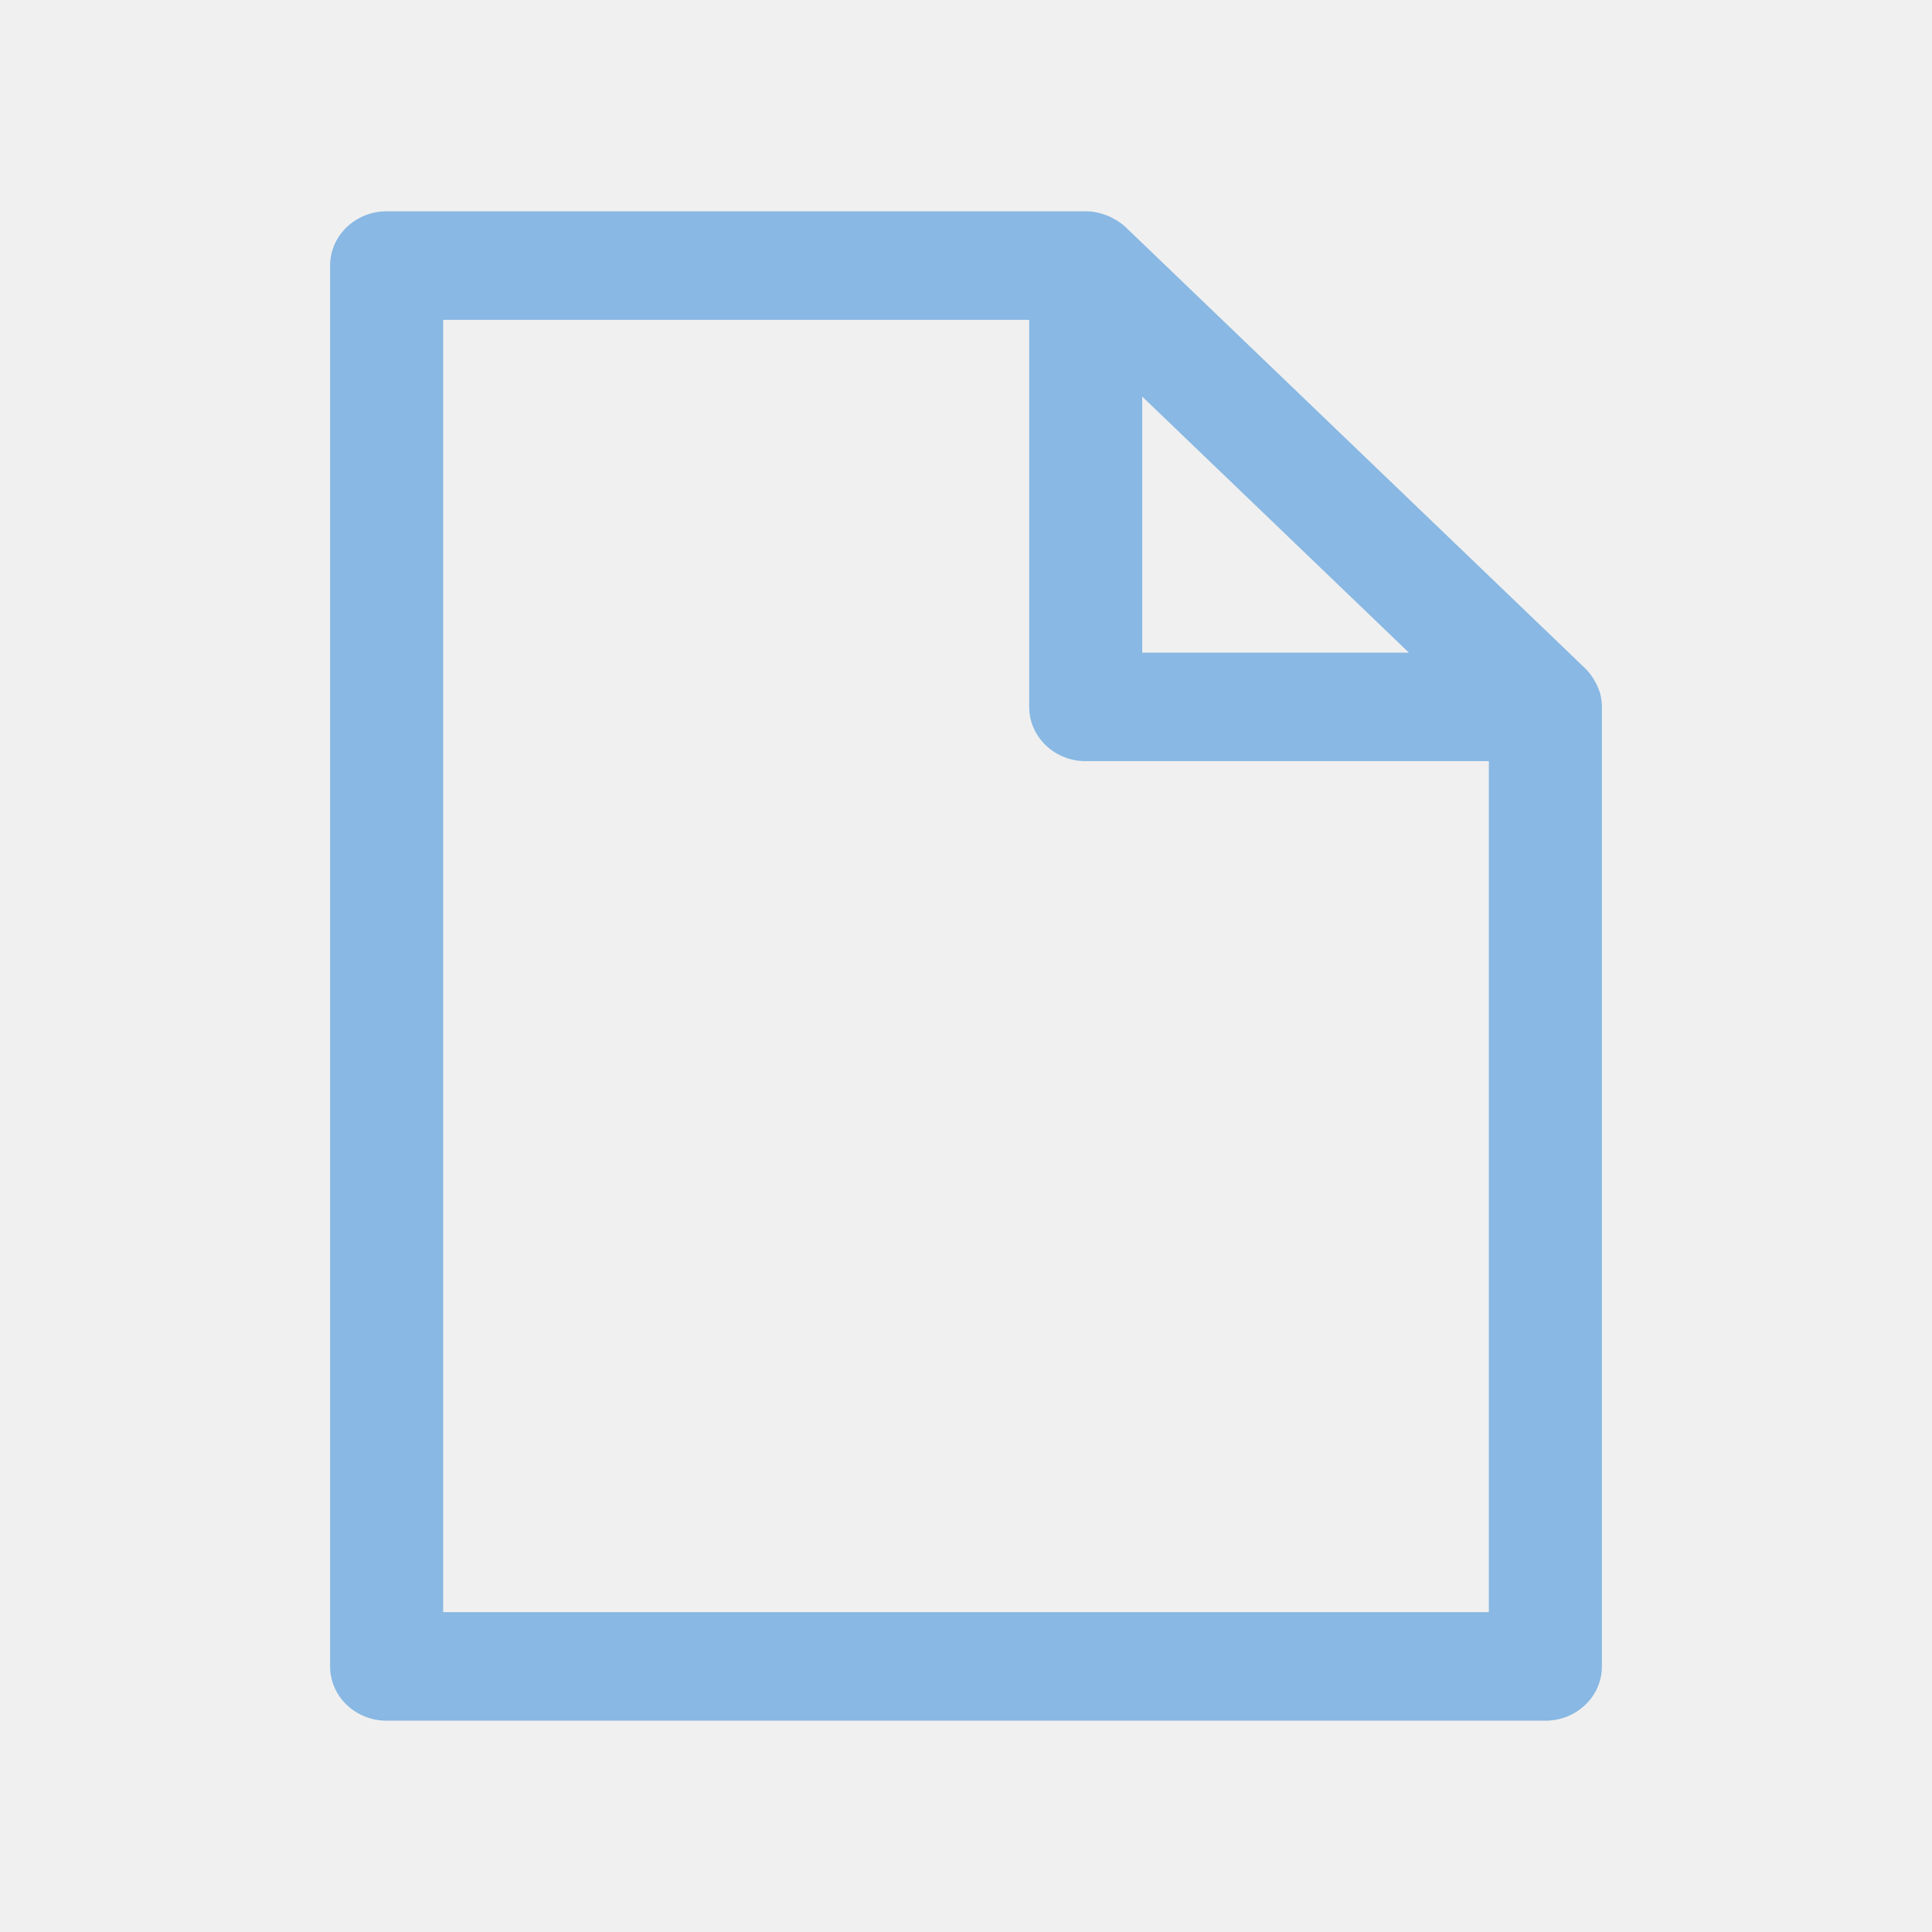
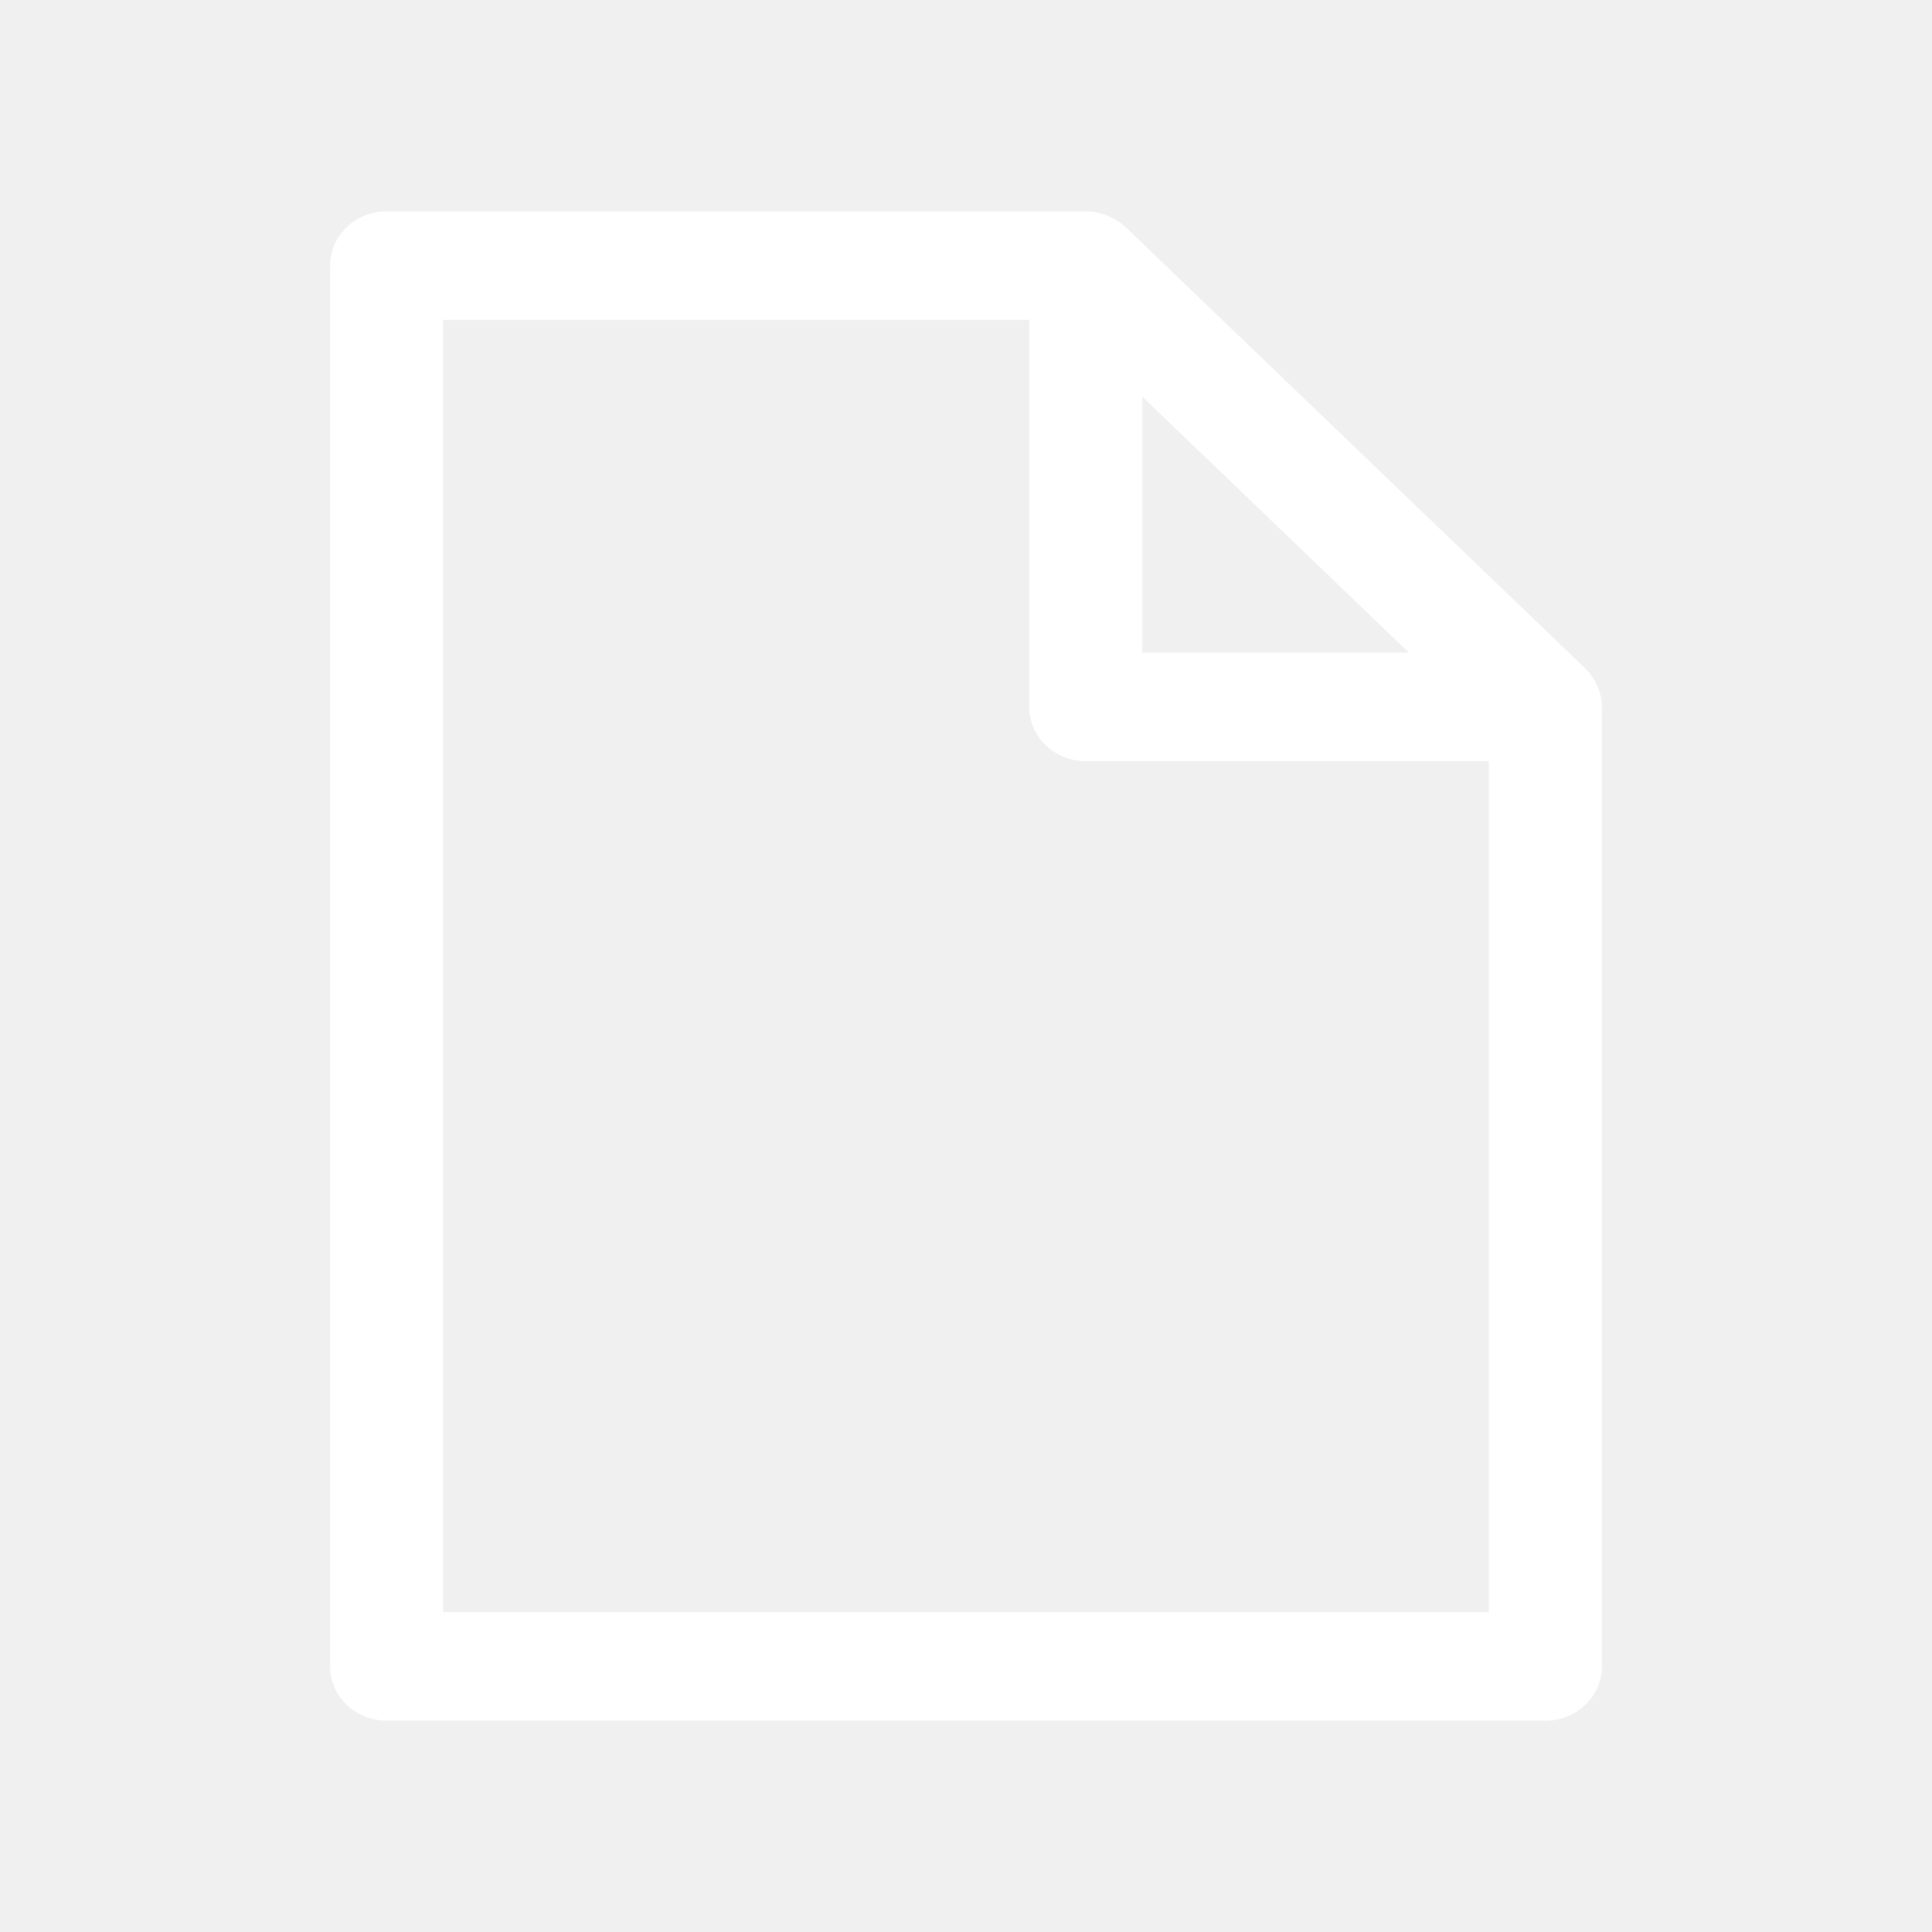
<svg xmlns="http://www.w3.org/2000/svg" version="1.1" id="Capa_1" x="0px" y="0px" viewBox="0 0 512 512" xml:space="preserve" width="512" height="512">
  <defs id="defs39" />
-   <g id="g4" style="fill:#88b8e3;fill-opacity:1;stroke-width:1.203" transform="matrix(7.489754,0,0,7.191048,47.69496,55.99897)">
-     <path style="fill:#88b8e3;fill-opacity:1;stroke-width:1.203" d="m 50.274,17.877 c 0,-10e-4 0,-0.002 0,-0.004 -0.034,-0.17 -0.097,-0.33 -0.173,-0.484 -0.019,-0.04 -0.04,-0.077 -0.061,-0.115 -0.087,-0.152 -0.188,-0.298 -0.313,-0.424 L 33.463,0.586 C 33.337,0.46 33.192,0.359 33.039,0.273 33.001,0.252 32.965,0.231 32.926,0.212 32.654,0.079 32.357,0 32.049,0 H 7.312 c -1.104,0 -2,0.896 -2,2 v 51.625 c 0,1.105 0.896,2 2,2 h 41 c 1.104,0 2,-0.895 2,-2 V 18.264 c 0,-0.131 -0.013,-0.26 -0.038,-0.387 z M 43.483,16.264 H 34.048 V 6.828 l 4.718,4.718 z M 9.312,51.625 V 4 h 20.736 v 14.264 c 0,1.104 0.896,2 2,2 h 14.264 v 31.361 z" id="path2" />
+   <g id="g4" style="fill:#ffffff;fill-opacity:1;stroke-width:1.203" transform="matrix(7.489754,0,0,7.191048,47.69496,55.99897)">
+     <path style="fill:#ffffff;fill-opacity:1;stroke-width:1.203" d="m 50.274,17.877 c 0,-10e-4 0,-0.002 0,-0.004 -0.034,-0.17 -0.097,-0.33 -0.173,-0.484 -0.019,-0.04 -0.04,-0.077 -0.061,-0.115 -0.087,-0.152 -0.188,-0.298 -0.313,-0.424 L 33.463,0.586 C 33.337,0.46 33.192,0.359 33.039,0.273 33.001,0.252 32.965,0.231 32.926,0.212 32.654,0.079 32.357,0 32.049,0 H 7.312 c -1.104,0 -2,0.896 -2,2 v 51.625 c 0,1.105 0.896,2 2,2 h 41 c 1.104,0 2,-0.895 2,-2 V 18.264 c 0,-0.131 -0.013,-0.26 -0.038,-0.387 z M 43.483,16.264 H 34.048 V 6.828 l 4.718,4.718 z M 9.312,51.625 V 4 h 20.736 v 14.264 c 0,1.104 0.896,2 2,2 h 14.264 v 31.361 z" id="path2" />
  </g>
  <g id="g6" transform="translate(0,456.375)" />
  <g id="g8" transform="translate(0,456.375)" />
  <g id="g10" transform="translate(0,456.375)" />
  <g id="g12" transform="translate(0,456.375)" />
  <g id="g14" transform="translate(0,456.375)" />
  <g id="g16" transform="translate(0,456.375)" />
  <g id="g18" transform="translate(0,456.375)" />
  <g id="g20" transform="translate(0,456.375)" />
  <g id="g22" transform="translate(0,456.375)" />
  <g id="g24" transform="translate(0,456.375)" />
  <g id="g26" transform="translate(0,456.375)" />
  <g id="g28" transform="translate(0,456.375)" />
  <g id="g30" transform="translate(0,456.375)" />
  <g id="g32" transform="translate(0,456.375)" />
  <g id="g34" transform="translate(0,456.375)" />
</svg>
